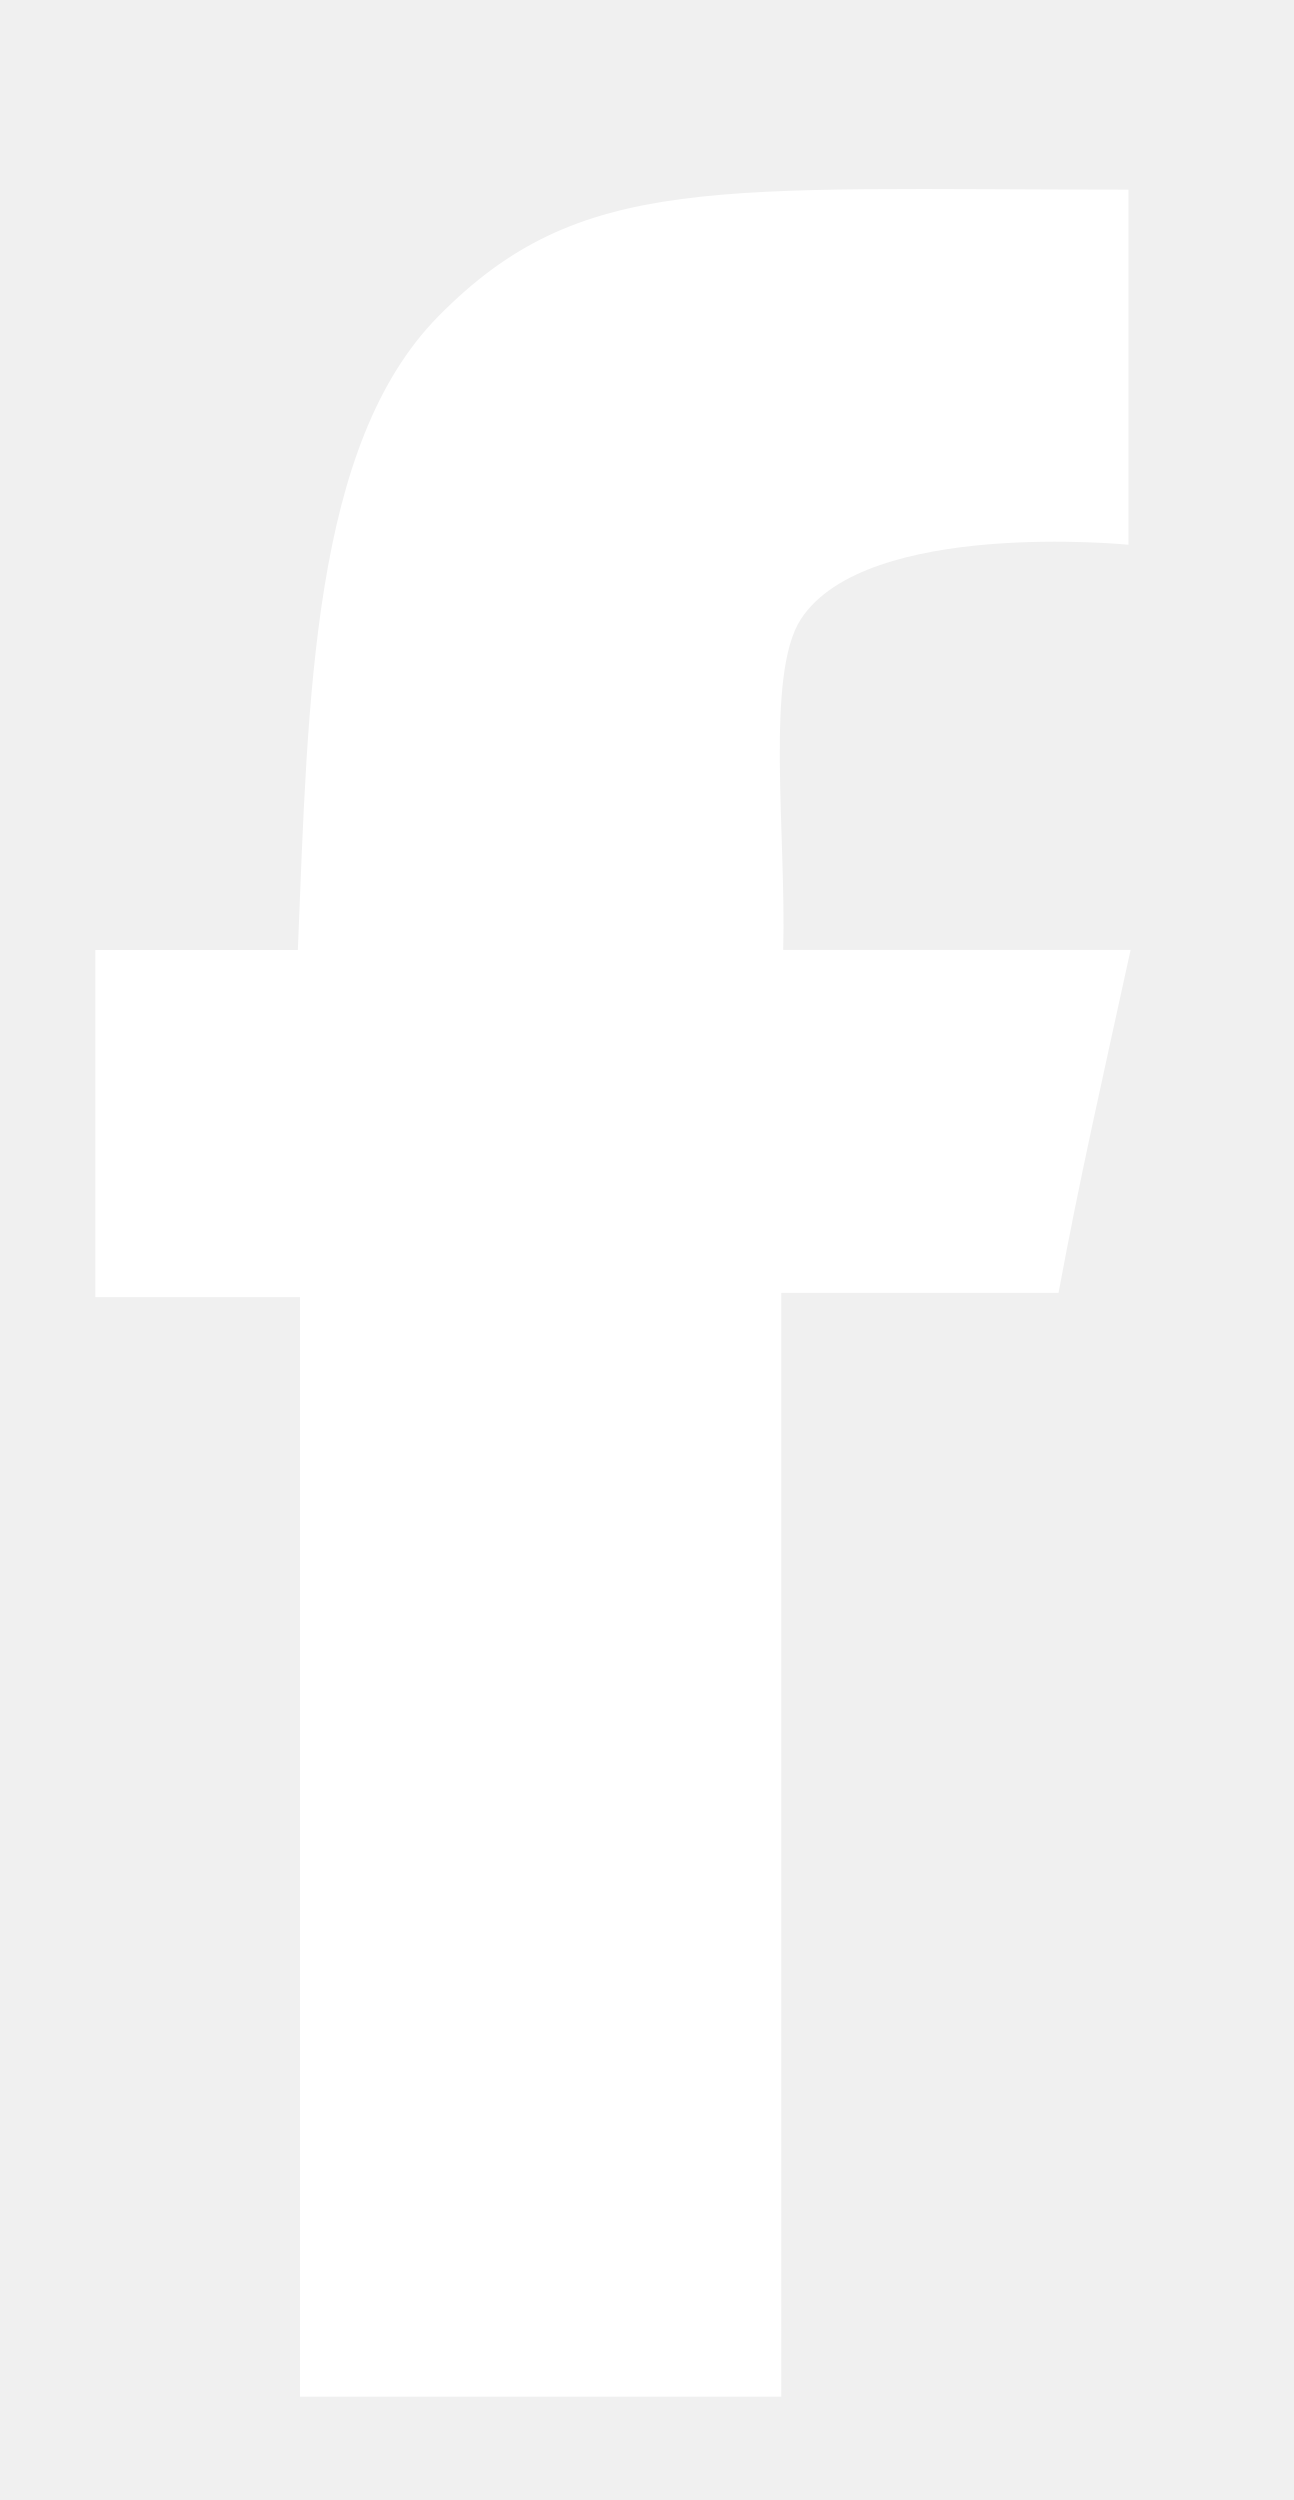
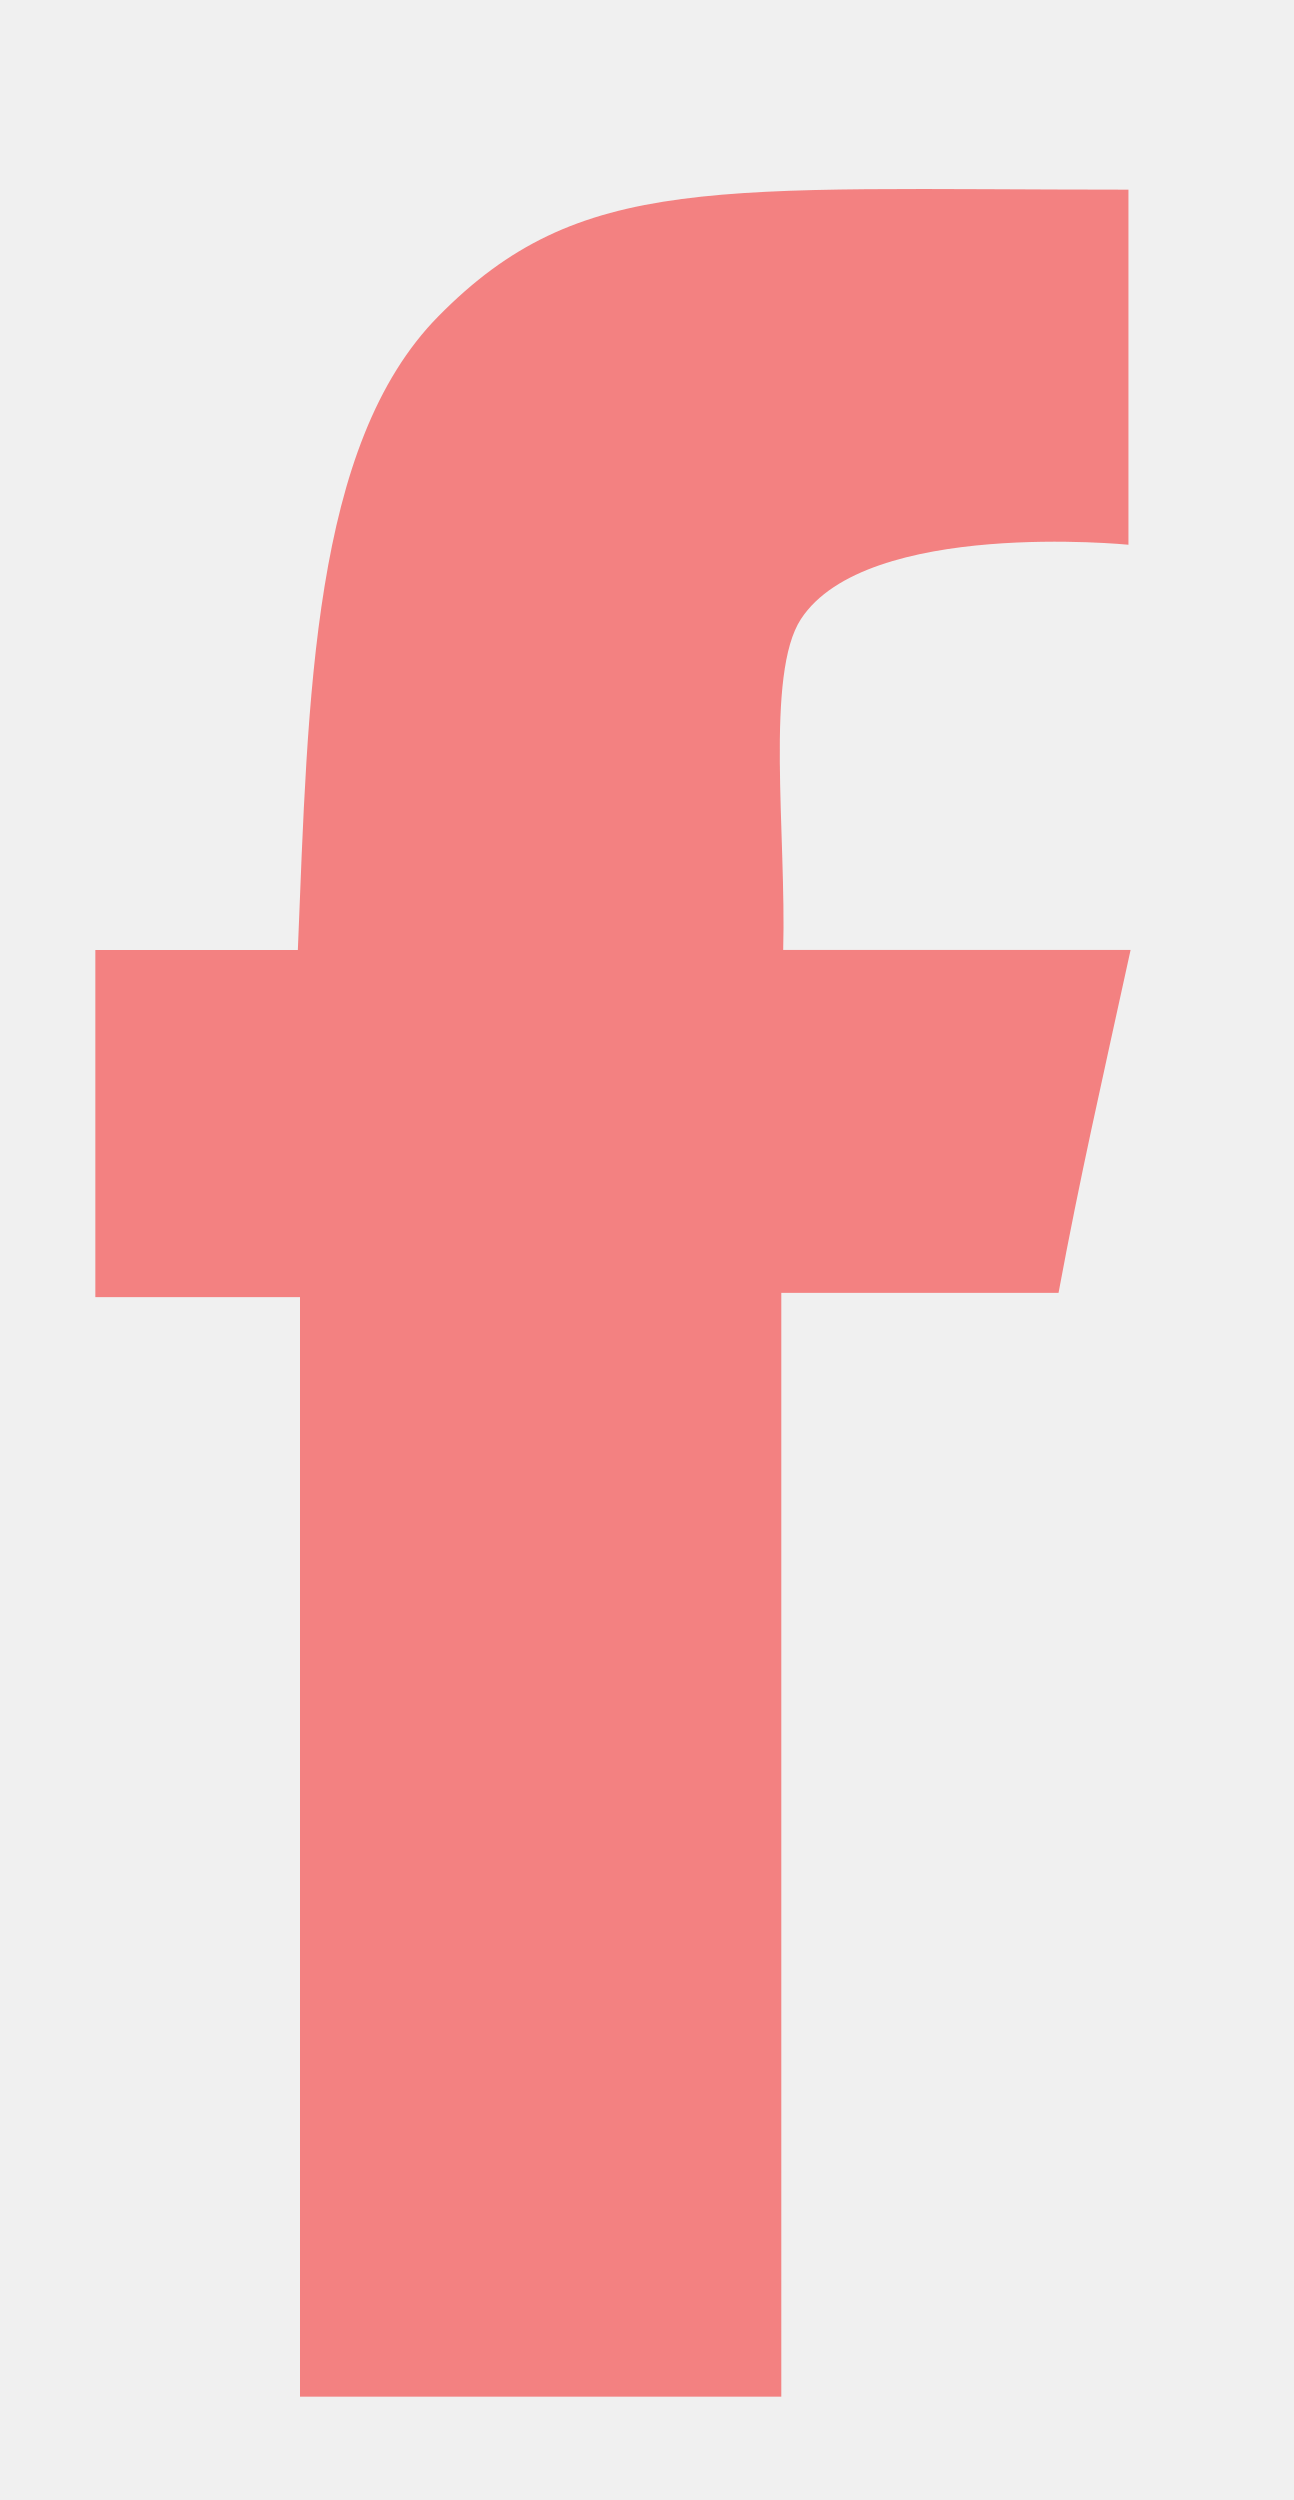
<svg xmlns="http://www.w3.org/2000/svg" id="facebook" width="15" height="29">
-   <path fill="#FFF" paint-order="stroke fill markers" fill-rule="evenodd" d="M13.09 2.199v4.12s-3.038-.302-3.799.862c-.416.636-.169 2.5-.206 3.838h4.03c-.341 1.564-.585 2.624-.836 3.978H9.063v12.804H3.48V15.047H1.106V11.02h2.349c.12-2.946.165-5.864 1.629-7.35 1.644-1.67 3.213-1.47 8.005-1.47z" />
+   <path fill="#F38181" paint-order="stroke fill markers" fill-rule="evenodd" d="M13.09 2.199v4.12s-3.038-.302-3.799.862c-.416.636-.169 2.5-.206 3.838h4.03c-.341 1.564-.585 2.624-.836 3.978H9.063v12.804H3.48V15.047H1.106V11.02h2.349c.12-2.946.165-5.864 1.629-7.35 1.644-1.67 3.213-1.47 8.005-1.47z" />
</svg>
